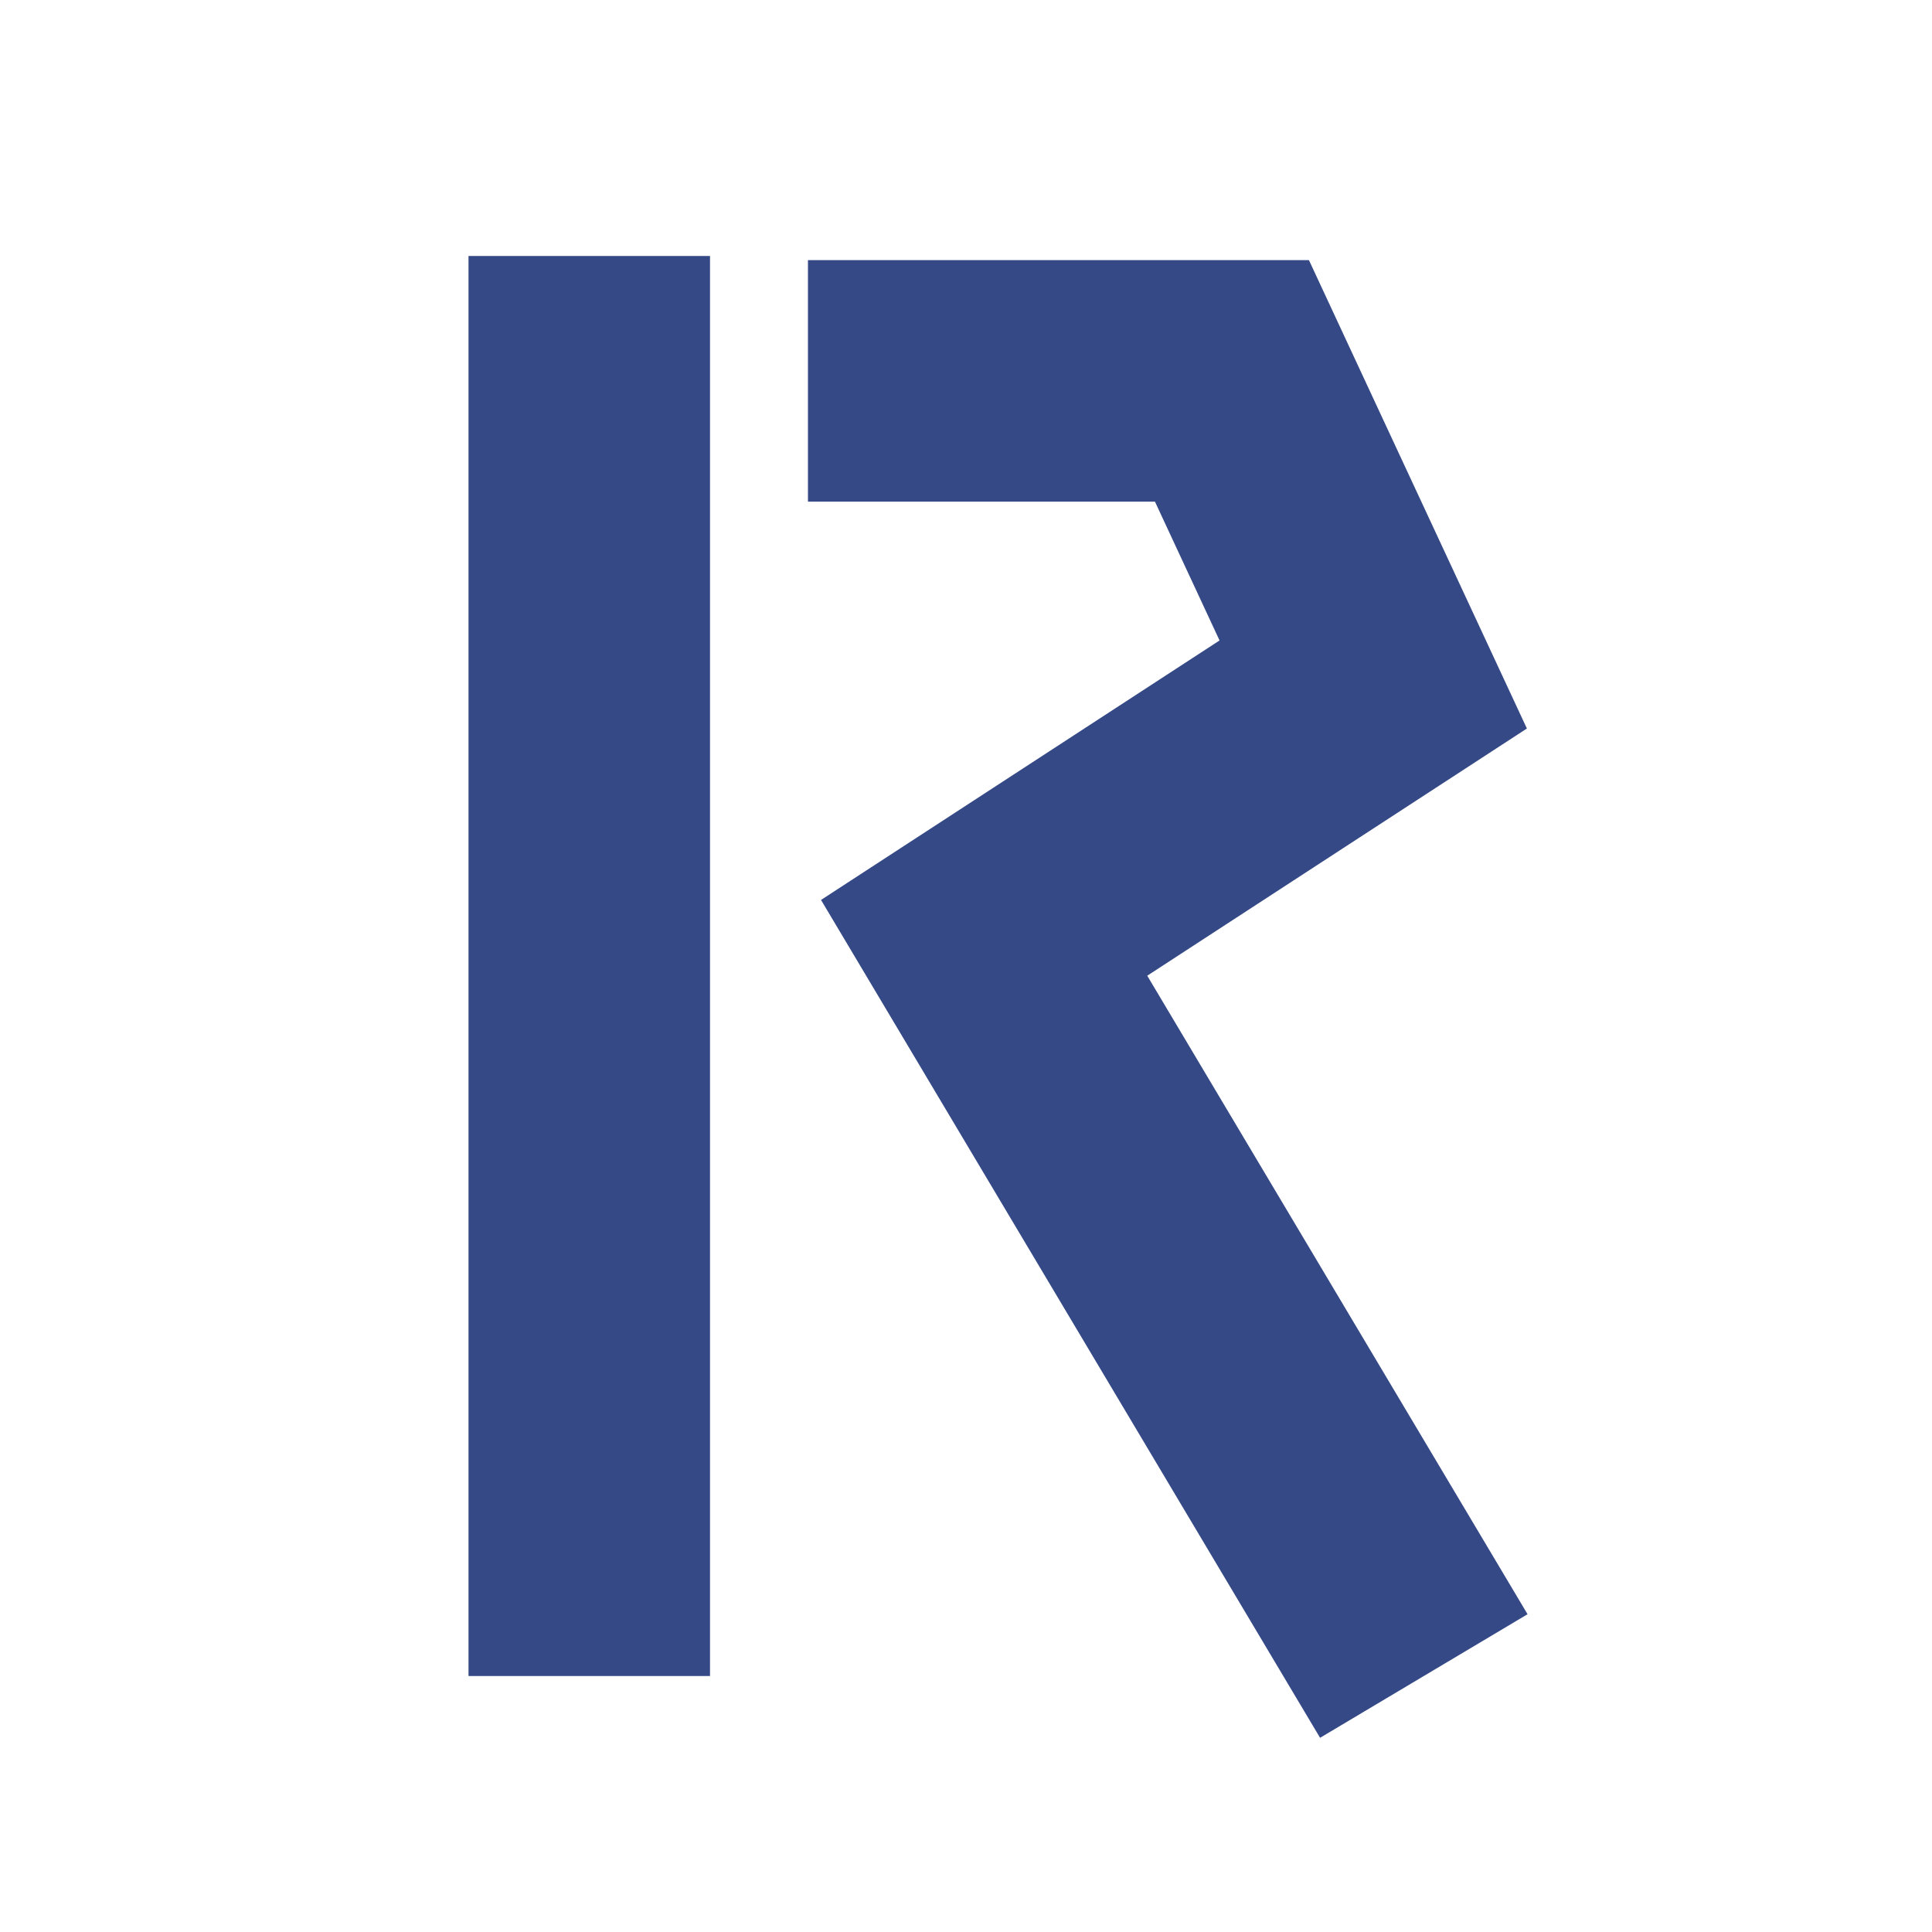
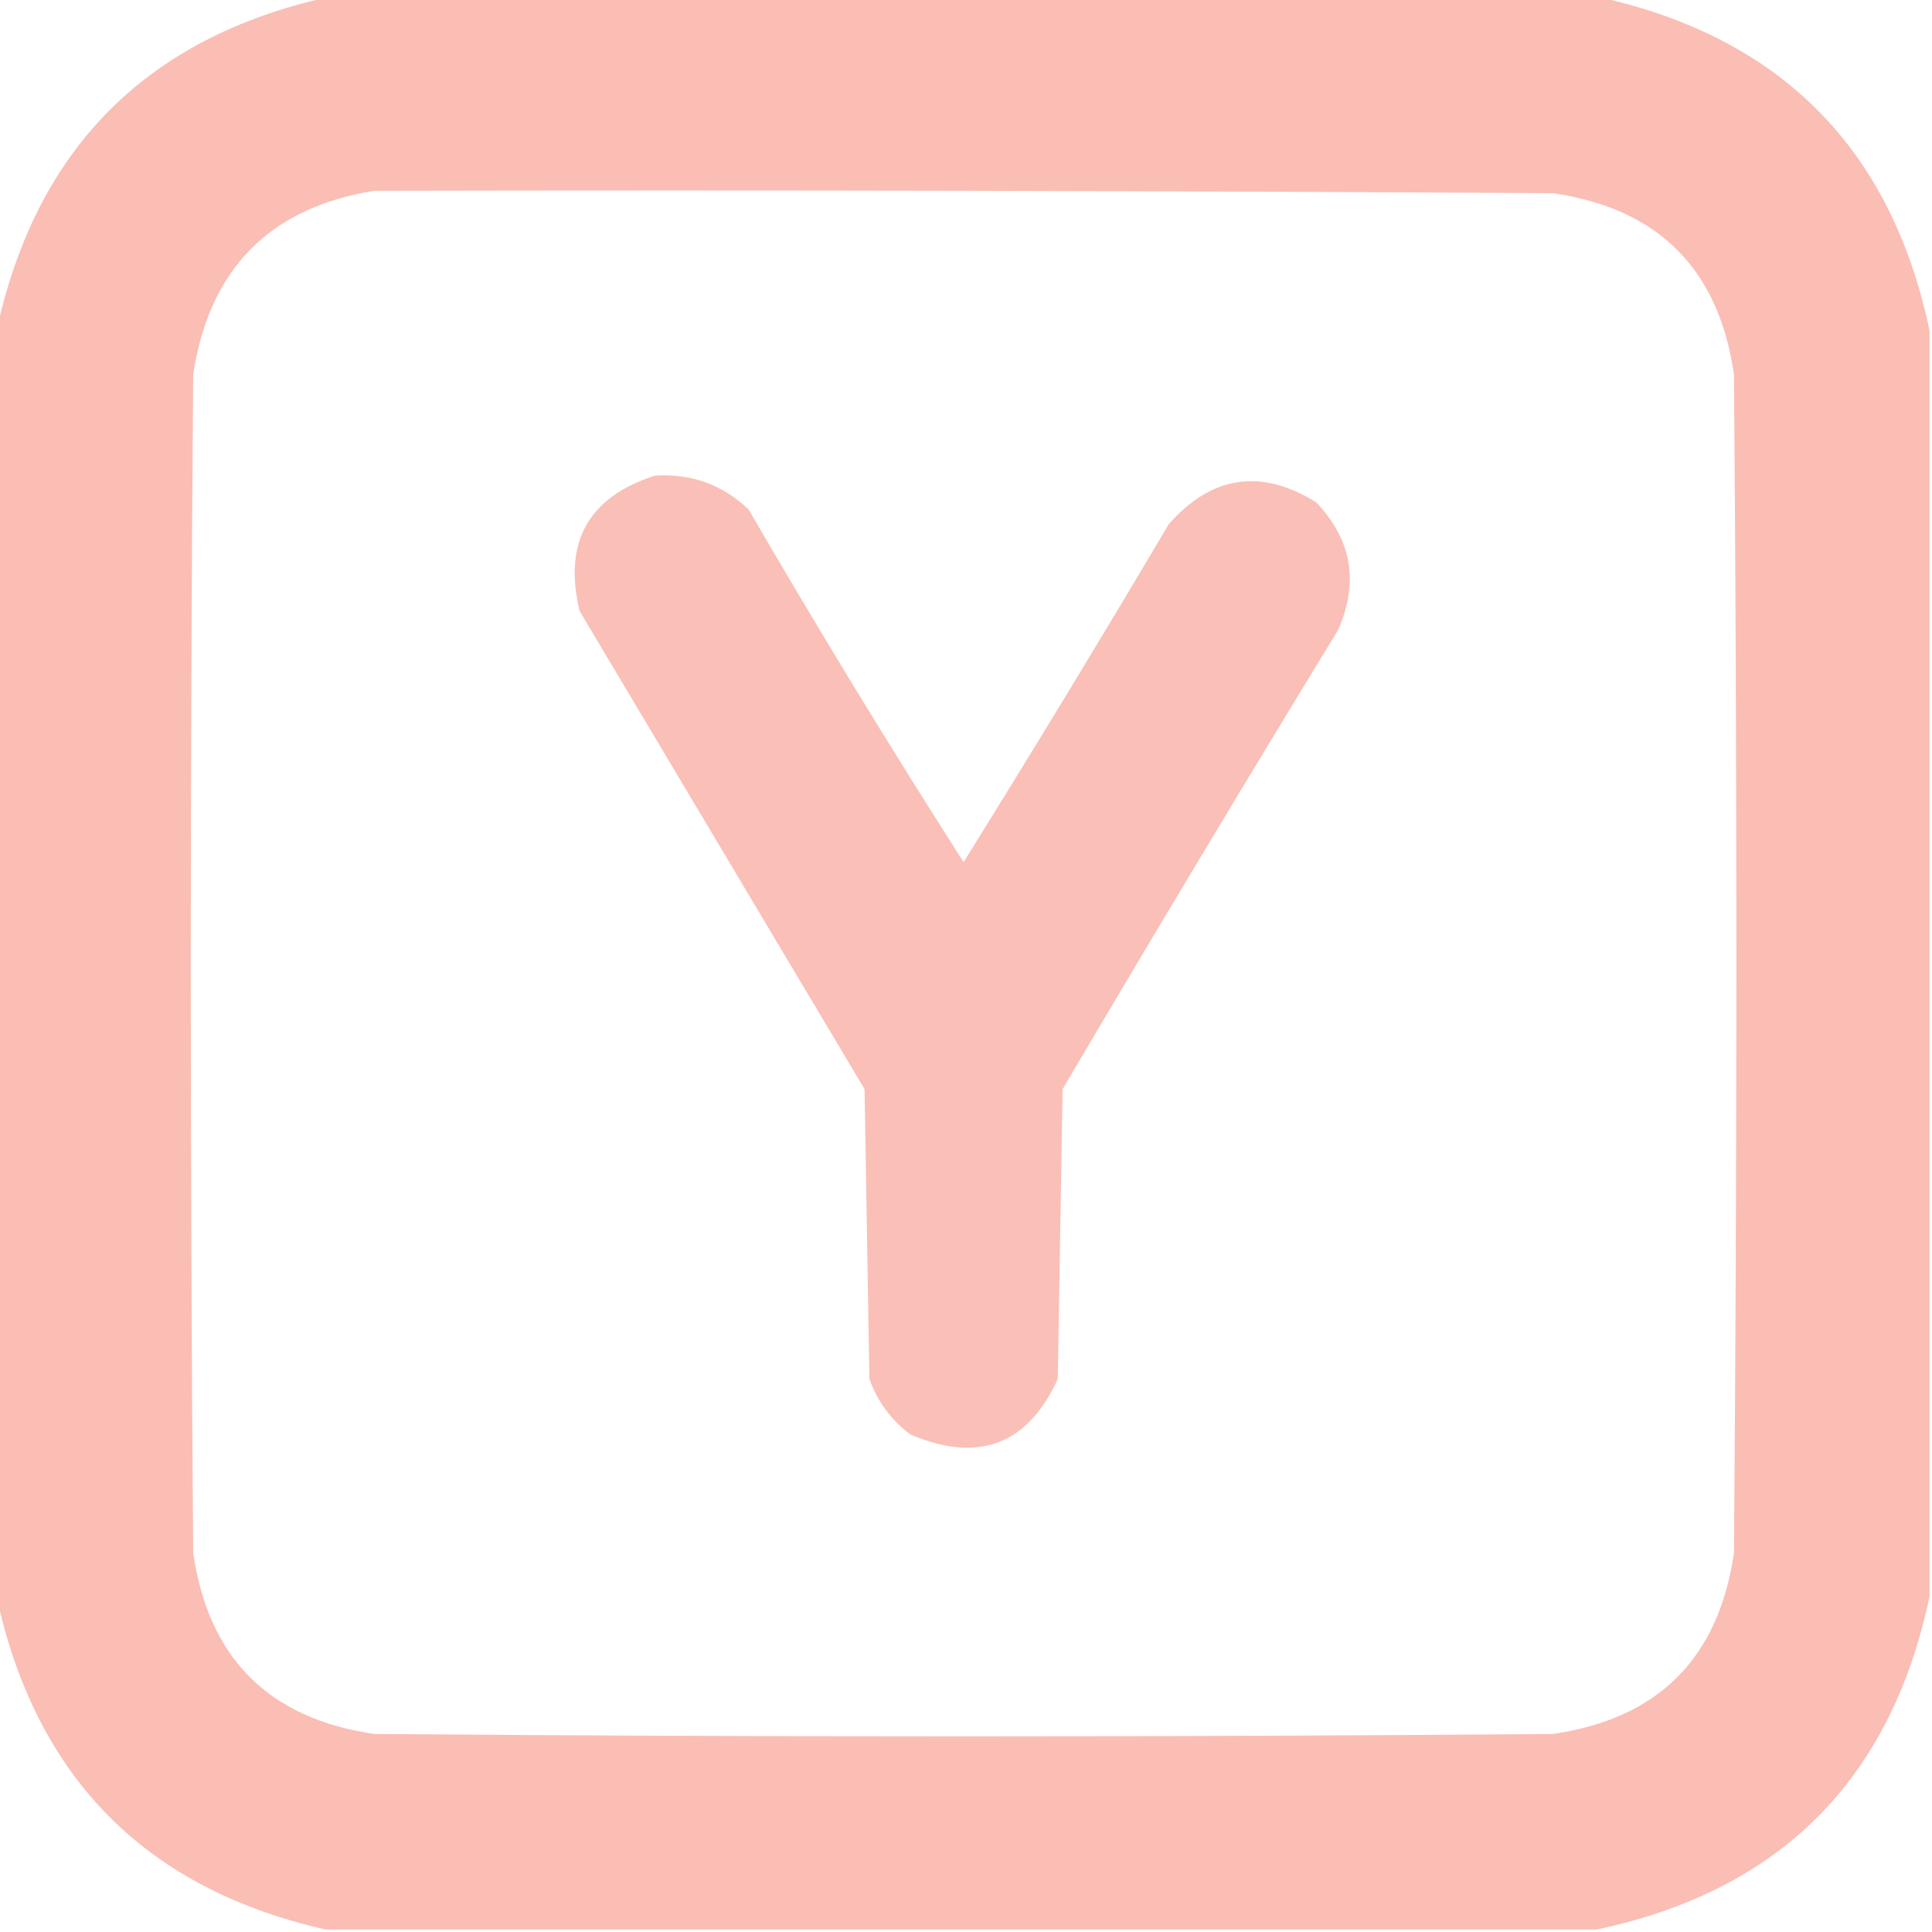
- <svg xmlns="http://www.w3.org/2000/svg" version="1.1" width="400px" height="400px" viewBox="0 0 400.0 400.0">
-   <g transform="translate(167.2773 78.8562)">
-     <path d="M0,0 C27.845,0 57.106,0 87.783,0 L117.033,62.859 L36.477,115.311 L127.508,268.144" stroke="#344986" stroke-width="50" fill="none" stroke-miterlimit="10" />
+ <svg xmlns="http://www.w3.org/2000/svg" version="1.1" width="400px" height="400px" style="shape-rendering:geometricPrecision; text-rendering:geometricPrecision; image-rendering:optimizeQuality; fill-rule:evenodd; clip-rule:evenodd">
+   <g>
+     <path style="opacity:0.997" fill="#fabeb5" d="M 67.5,-0.5 C 155.5,-0.5 243.5,-0.5 331.5,-0.5C 368.953,7.953 391.62,30.953 399.5,68.5C 399.5,155.833 399.5,243.167 399.5,330.5C 391.5,368.5 368.5,391.5 330.5,399.5C 242.833,399.5 155.167,399.5 67.5,399.5C 30.5,391.167 7.833,368.5 -0.5,331.5C -0.5,243.5 -0.5,155.5 -0.5,67.5C 7.833,30.5 30.5,7.833 67.5,-0.5 Z M 77.5,39.5 C 158.834,39.333 240.167,39.5 321.5,40C 343.333,43.167 355.833,55.667 359,77.5C 359.667,158.833 359.667,240.167 359,321.5C 355.833,343.333 343.333,355.833 321.5,359C 240.167,359.667 158.833,359.667 77.5,359C 55.667,355.833 43.167,343.333 40,321.5C 39.333,240.167 39.333,158.833 40,77.5C 43.345,55.655 55.845,42.989 77.5,39.5 Z" />
  </g>
-   <g transform="translate(120.7609 52.47212)">
-     <path d="M1.239,0.528 L1.239,294.528" stroke="#344986" stroke-width="50" fill="none" stroke-miterlimit="10" />
+   <g>
+     <path style="opacity:0.988" fill="#fabeb5" d="M 135.5,98.5 C 143.05,97.961 149.55,100.294 155,105.5C 169.346,130.203 184.179,154.536 199.5,178.5C 213.903,155.369 228.07,132.036 242,108.5C 250.927,98.425 261.093,96.925 272.5,104C 279.907,111.774 281.407,120.607 277,130.5C 257.748,162.001 238.748,193.668 220,225.5C 219.667,245.5 219.333,265.5 219,285.5C 212.733,299.15 202.567,302.983 188.5,297C 184.512,294.013 181.679,290.18 180,285.5C 179.667,265.5 179.333,245.5 179,225.5C 159.333,192.5 139.667,159.5 120,126.5C 116.597,112.298 121.764,102.965 135.5,98.5 Z" />
  </g>
</svg>
